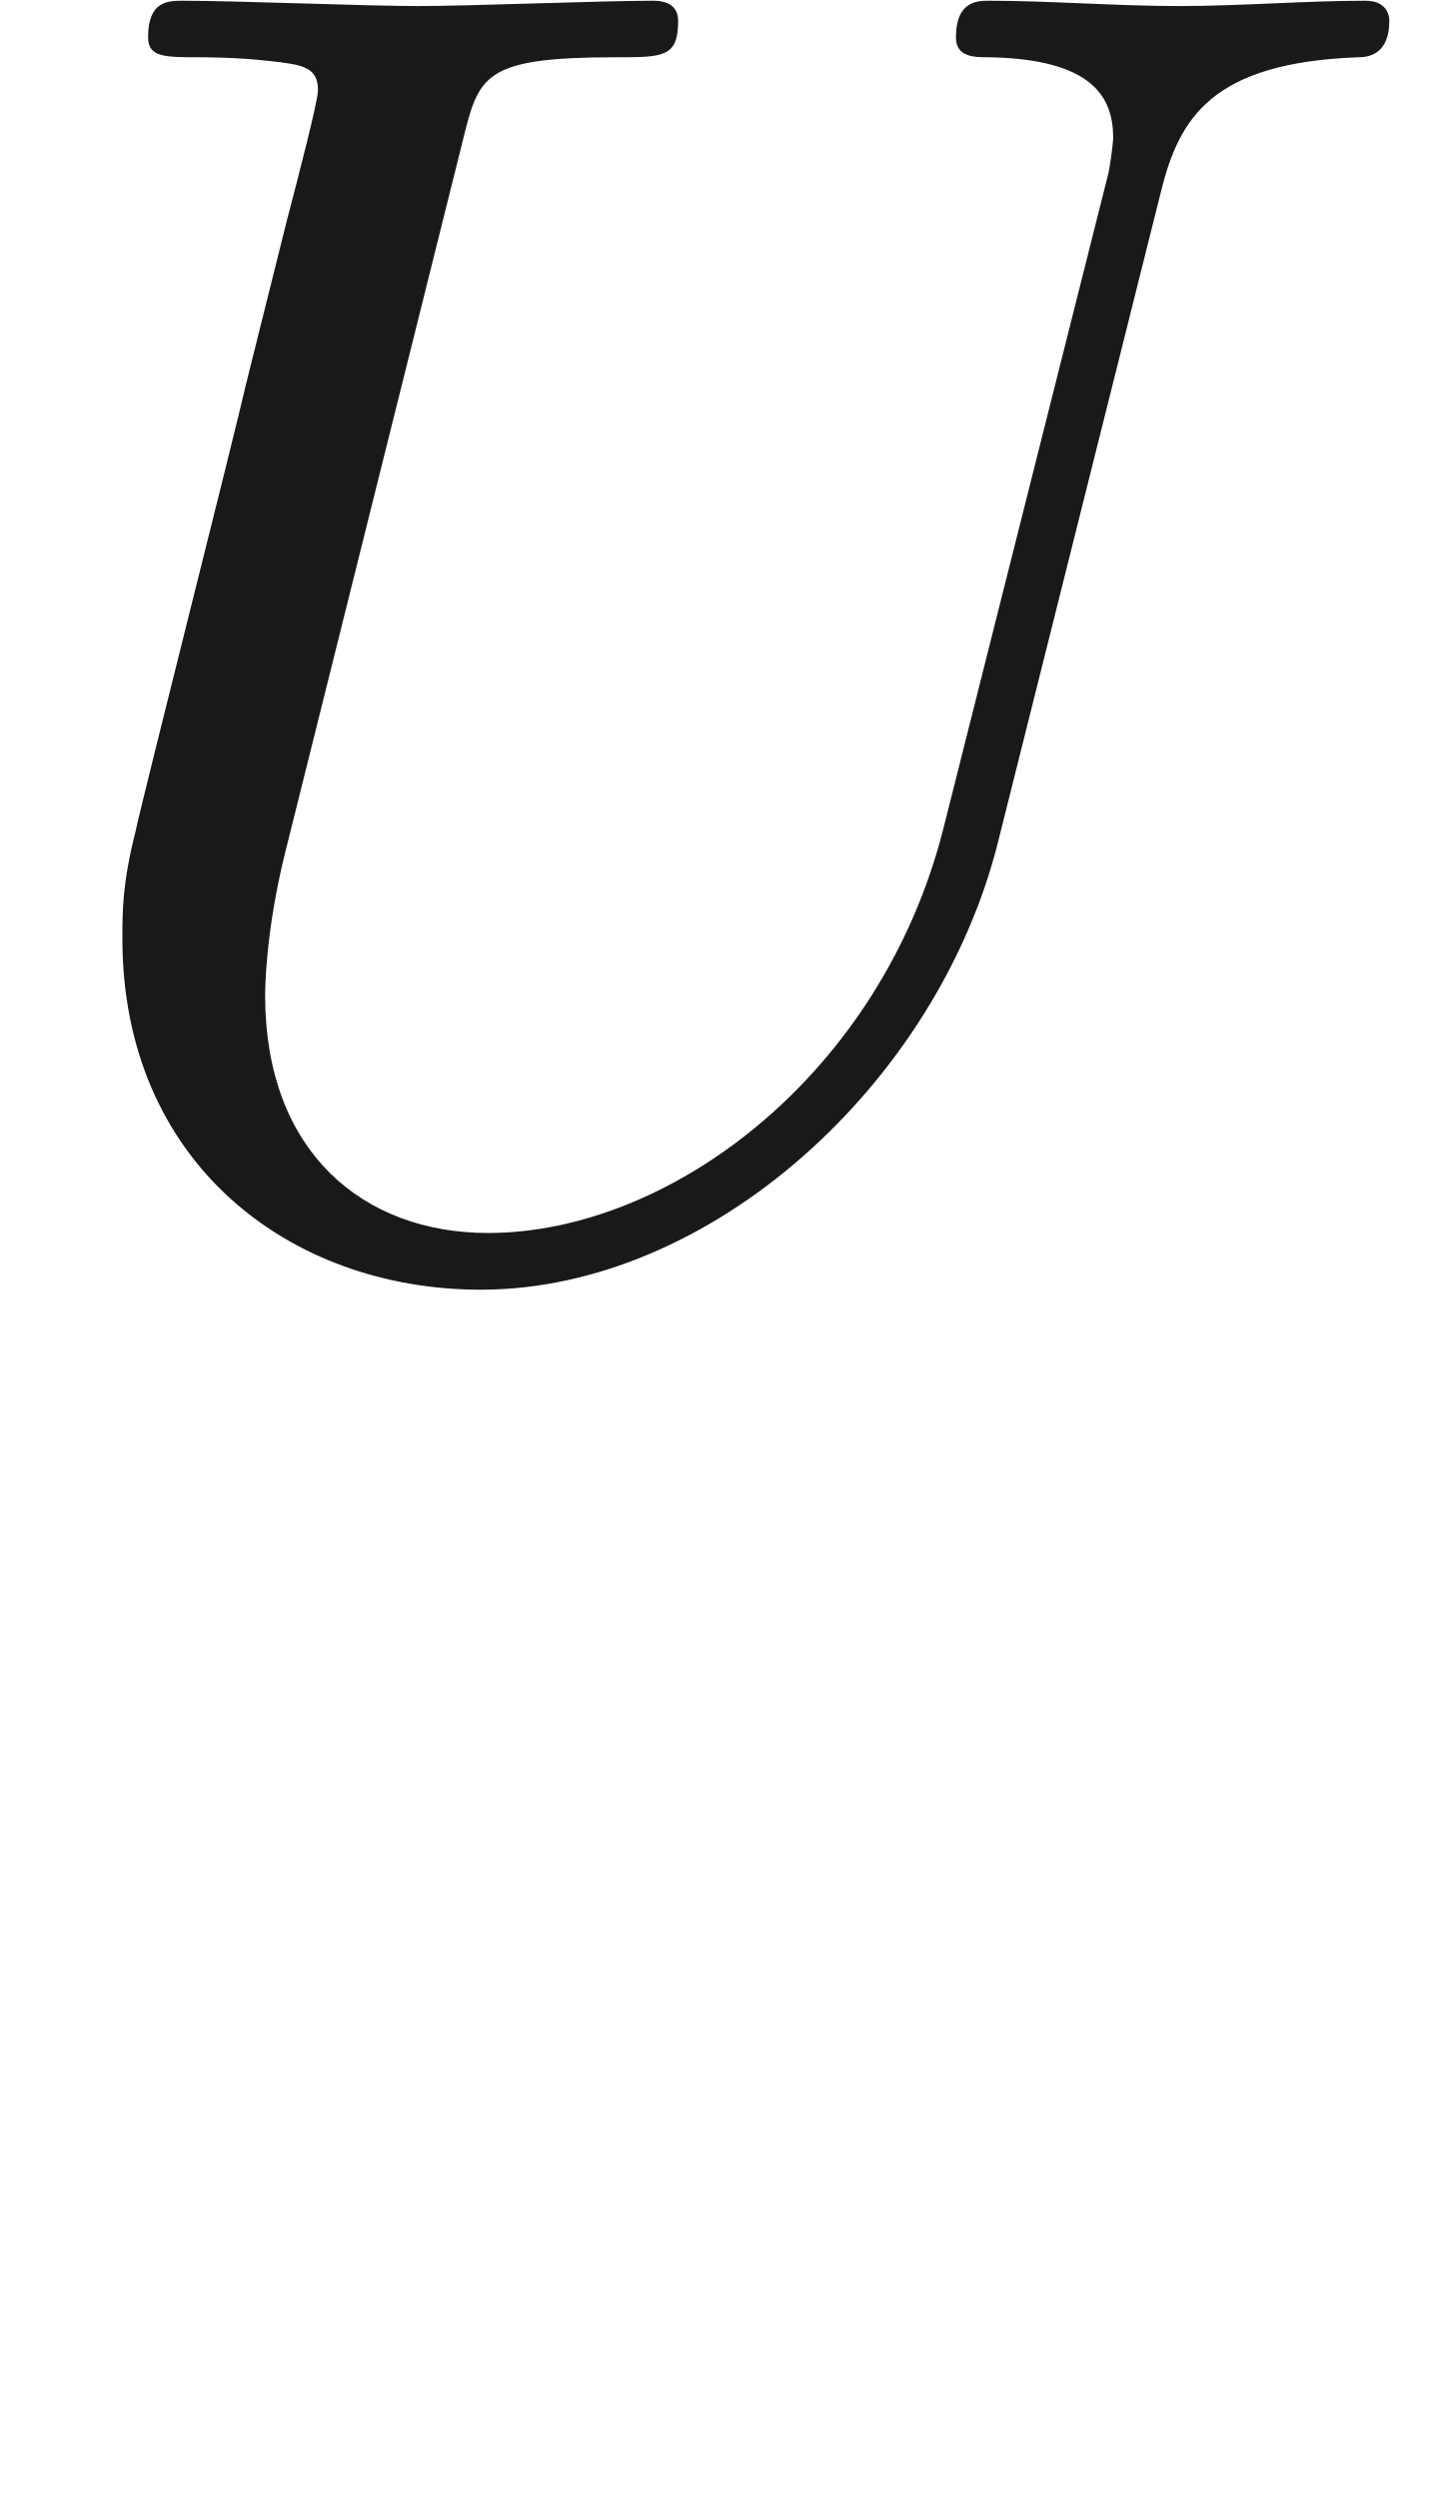
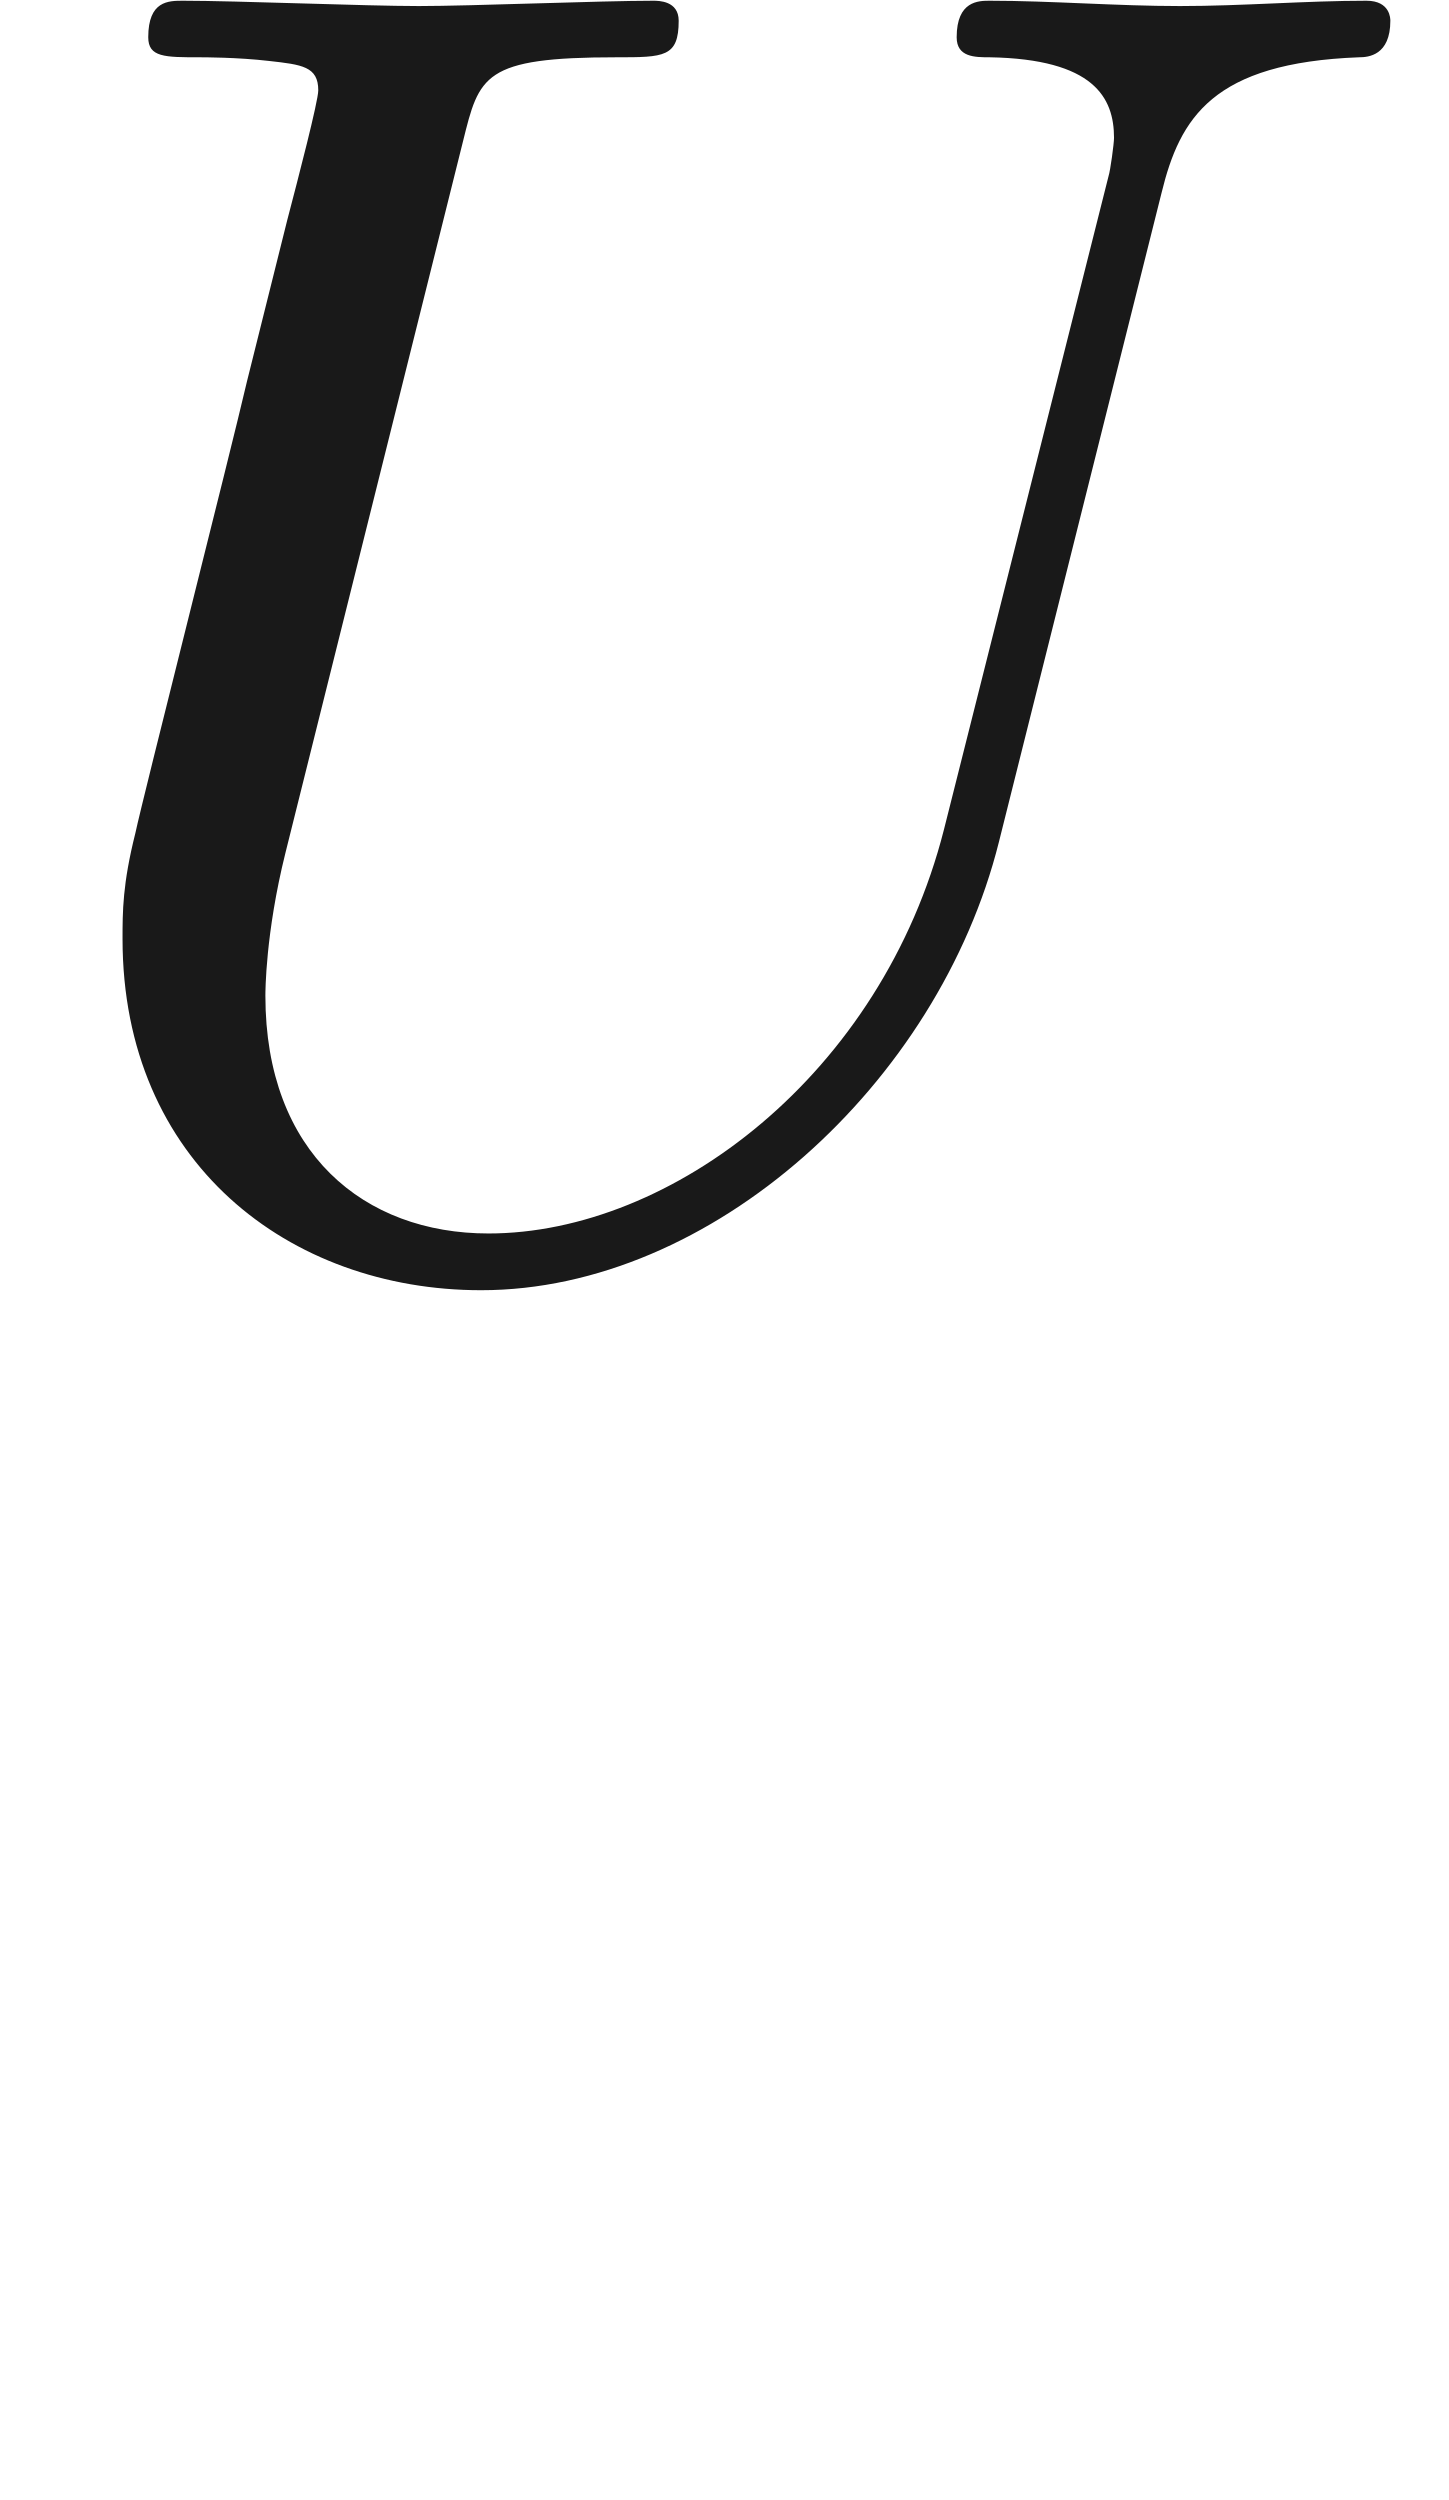
- <svg xmlns="http://www.w3.org/2000/svg" xmlns:ns1="http://github.com/leegao/readme2tex/" xmlns:xlink="http://www.w3.org/1999/xlink" height="13.616pt" ns1:offset="-6.217248937900877e-15" version="1.1" viewBox="-52.075 -68.845 7.888 13.616" width="7.888pt">
+ <svg xmlns="http://www.w3.org/2000/svg" xmlns:ns1="http://github.com/leegao/readme2tex/" xmlns:xlink="http://www.w3.org/1999/xlink" width="10.518" height="18.154" version="1.1" viewBox="-52.075 -68.845 7.888 13.616" ns1:offset="0">
  <defs>
-     <path d="M6.326 -5.758C6.426 -6.167 6.605 -6.466 7.402 -6.496C7.452 -6.496 7.572 -6.506 7.572 -6.695C7.572 -6.705 7.572 -6.804 7.442 -6.804C7.113 -6.804 6.765 -6.775 6.426 -6.775S5.719 -6.804 5.39 -6.804C5.33 -6.804 5.21 -6.804 5.21 -6.605C5.21 -6.496 5.31 -6.496 5.39 -6.496C5.958 -6.486 6.067 -6.276 6.067 -6.057C6.067 -6.027 6.047 -5.878 6.037 -5.848L5.141 -2.291C4.802 -0.956 3.656 -0.09 2.66 -0.09C1.983 -0.09 1.445 -0.528 1.445 -1.385C1.445 -1.405 1.445 -1.724 1.554 -2.162L2.521 -6.037C2.61 -6.396 2.63 -6.496 3.357 -6.496C3.616 -6.496 3.696 -6.496 3.696 -6.695C3.696 -6.804 3.587 -6.804 3.557 -6.804C3.278 -6.804 2.56 -6.775 2.281 -6.775C1.993 -6.775 1.285 -6.804 0.996 -6.804C0.917 -6.804 0.807 -6.804 0.807 -6.605C0.807 -6.496 0.897 -6.496 1.086 -6.496C1.106 -6.496 1.295 -6.496 1.465 -6.476C1.644 -6.456 1.733 -6.446 1.733 -6.316C1.733 -6.257 1.624 -5.838 1.564 -5.609L1.345 -4.732C1.255 -4.344 0.777 -2.461 0.737 -2.271C0.667 -1.993 0.667 -1.843 0.667 -1.694C0.667 -0.478 1.574 0.219 2.62 0.219C3.875 0.219 5.111 -0.907 5.44 -2.222L6.326 -5.758Z" id="g0-85" />
-     <path d="M3.318 -0.757C3.357 -0.359 3.626 0.06 4.095 0.06C4.304 0.06 4.912 -0.08 4.912 -0.887V-1.445H4.663V-0.887C4.663 -0.309 4.413 -0.249 4.304 -0.249C3.975 -0.249 3.935 -0.697 3.935 -0.747V-2.74C3.935 -3.158 3.935 -3.547 3.577 -3.915C3.188 -4.304 2.69 -4.463 2.212 -4.463C1.395 -4.463 0.707 -3.995 0.707 -3.337C0.707 -3.039 0.907 -2.869 1.166 -2.869C1.445 -2.869 1.624 -3.068 1.624 -3.328C1.624 -3.447 1.574 -3.776 1.116 -3.786C1.385 -4.134 1.873 -4.244 2.192 -4.244C2.68 -4.244 3.248 -3.856 3.248 -2.969V-2.6C2.74 -2.57 2.042 -2.54 1.415 -2.242C0.667 -1.903 0.418 -1.385 0.418 -0.946C0.418 -0.139 1.385 0.11 2.012 0.11C2.67 0.11 3.128 -0.289 3.318 -0.757ZM3.248 -2.391V-1.395C3.248 -0.448 2.531 -0.11 2.082 -0.11C1.594 -0.11 1.186 -0.458 1.186 -0.956C1.186 -1.504 1.604 -2.331 3.248 -2.391Z" id="g1-97" />
+     <path id="g0-85" d="M6.326 -5.758C6.426 -6.167 6.605 -6.466 7.402 -6.496C7.452 -6.496 7.572 -6.506 7.572 -6.695C7.572 -6.705 7.572 -6.804 7.442 -6.804C7.113 -6.804 6.765 -6.775 6.426 -6.775S5.719 -6.804 5.39 -6.804C5.33 -6.804 5.21 -6.804 5.21 -6.605C5.21 -6.496 5.31 -6.496 5.39 -6.496C5.958 -6.486 6.067 -6.276 6.067 -6.057C6.067 -6.027 6.047 -5.878 6.037 -5.848L5.141 -2.291C4.802 -0.956 3.656 -0.09 2.66 -0.09C1.983 -0.09 1.445 -0.528 1.445 -1.385C1.445 -1.405 1.445 -1.724 1.554 -2.162L2.521 -6.037C2.61 -6.396 2.63 -6.496 3.357 -6.496C3.616 -6.496 3.696 -6.496 3.696 -6.695C3.696 -6.804 3.587 -6.804 3.557 -6.804C3.278 -6.804 2.56 -6.775 2.281 -6.775C1.993 -6.775 1.285 -6.804 0.996 -6.804C0.917 -6.804 0.807 -6.804 0.807 -6.605C0.807 -6.496 0.897 -6.496 1.086 -6.496C1.106 -6.496 1.295 -6.496 1.465 -6.476C1.644 -6.456 1.733 -6.446 1.733 -6.316C1.733 -6.257 1.624 -5.838 1.564 -5.609L1.345 -4.732C1.255 -4.344 0.777 -2.461 0.737 -2.271C0.667 -1.993 0.667 -1.843 0.667 -1.694C0.667 -0.478 1.574 0.219 2.62 0.219C3.875 0.219 5.111 -0.907 5.44 -2.222L6.326 -5.758Z" />
+     <path id="g1-97" d="M3.318 -0.757C3.357 -0.359 3.626 0.06 4.095 0.06C4.304 0.06 4.912 -0.08 4.912 -0.887V-1.445H4.663V-0.887C4.663 -0.309 4.413 -0.249 4.304 -0.249C3.975 -0.249 3.935 -0.697 3.935 -0.747V-2.74C3.935 -3.158 3.935 -3.547 3.577 -3.915C3.188 -4.304 2.69 -4.463 2.212 -4.463C1.395 -4.463 0.707 -3.995 0.707 -3.337C0.707 -3.039 0.907 -2.869 1.166 -2.869C1.445 -2.869 1.624 -3.068 1.624 -3.328C1.624 -3.447 1.574 -3.776 1.116 -3.786C1.385 -4.134 1.873 -4.244 2.192 -4.244C2.68 -4.244 3.248 -3.856 3.248 -2.969V-2.6C2.74 -2.57 2.042 -2.54 1.415 -2.242C0.667 -1.903 0.418 -1.385 0.418 -0.946C0.418 -0.139 1.385 0.11 2.012 0.11C2.67 0.11 3.128 -0.289 3.318 -0.757ZM3.248 -2.391V-1.395C3.248 -0.448 2.531 -0.11 2.082 -0.11C1.594 -0.11 1.186 -0.458 1.186 -0.956C1.186 -1.504 1.604 -2.331 3.248 -2.391Z" />
  </defs>
-   <g fill-opacity="0.9" id="page1">
+   <g id="page1" fill-opacity=".9">
    <use x="-52.075" y="-62.037" xlink:href="#g0-85" />
  </g>
</svg>
